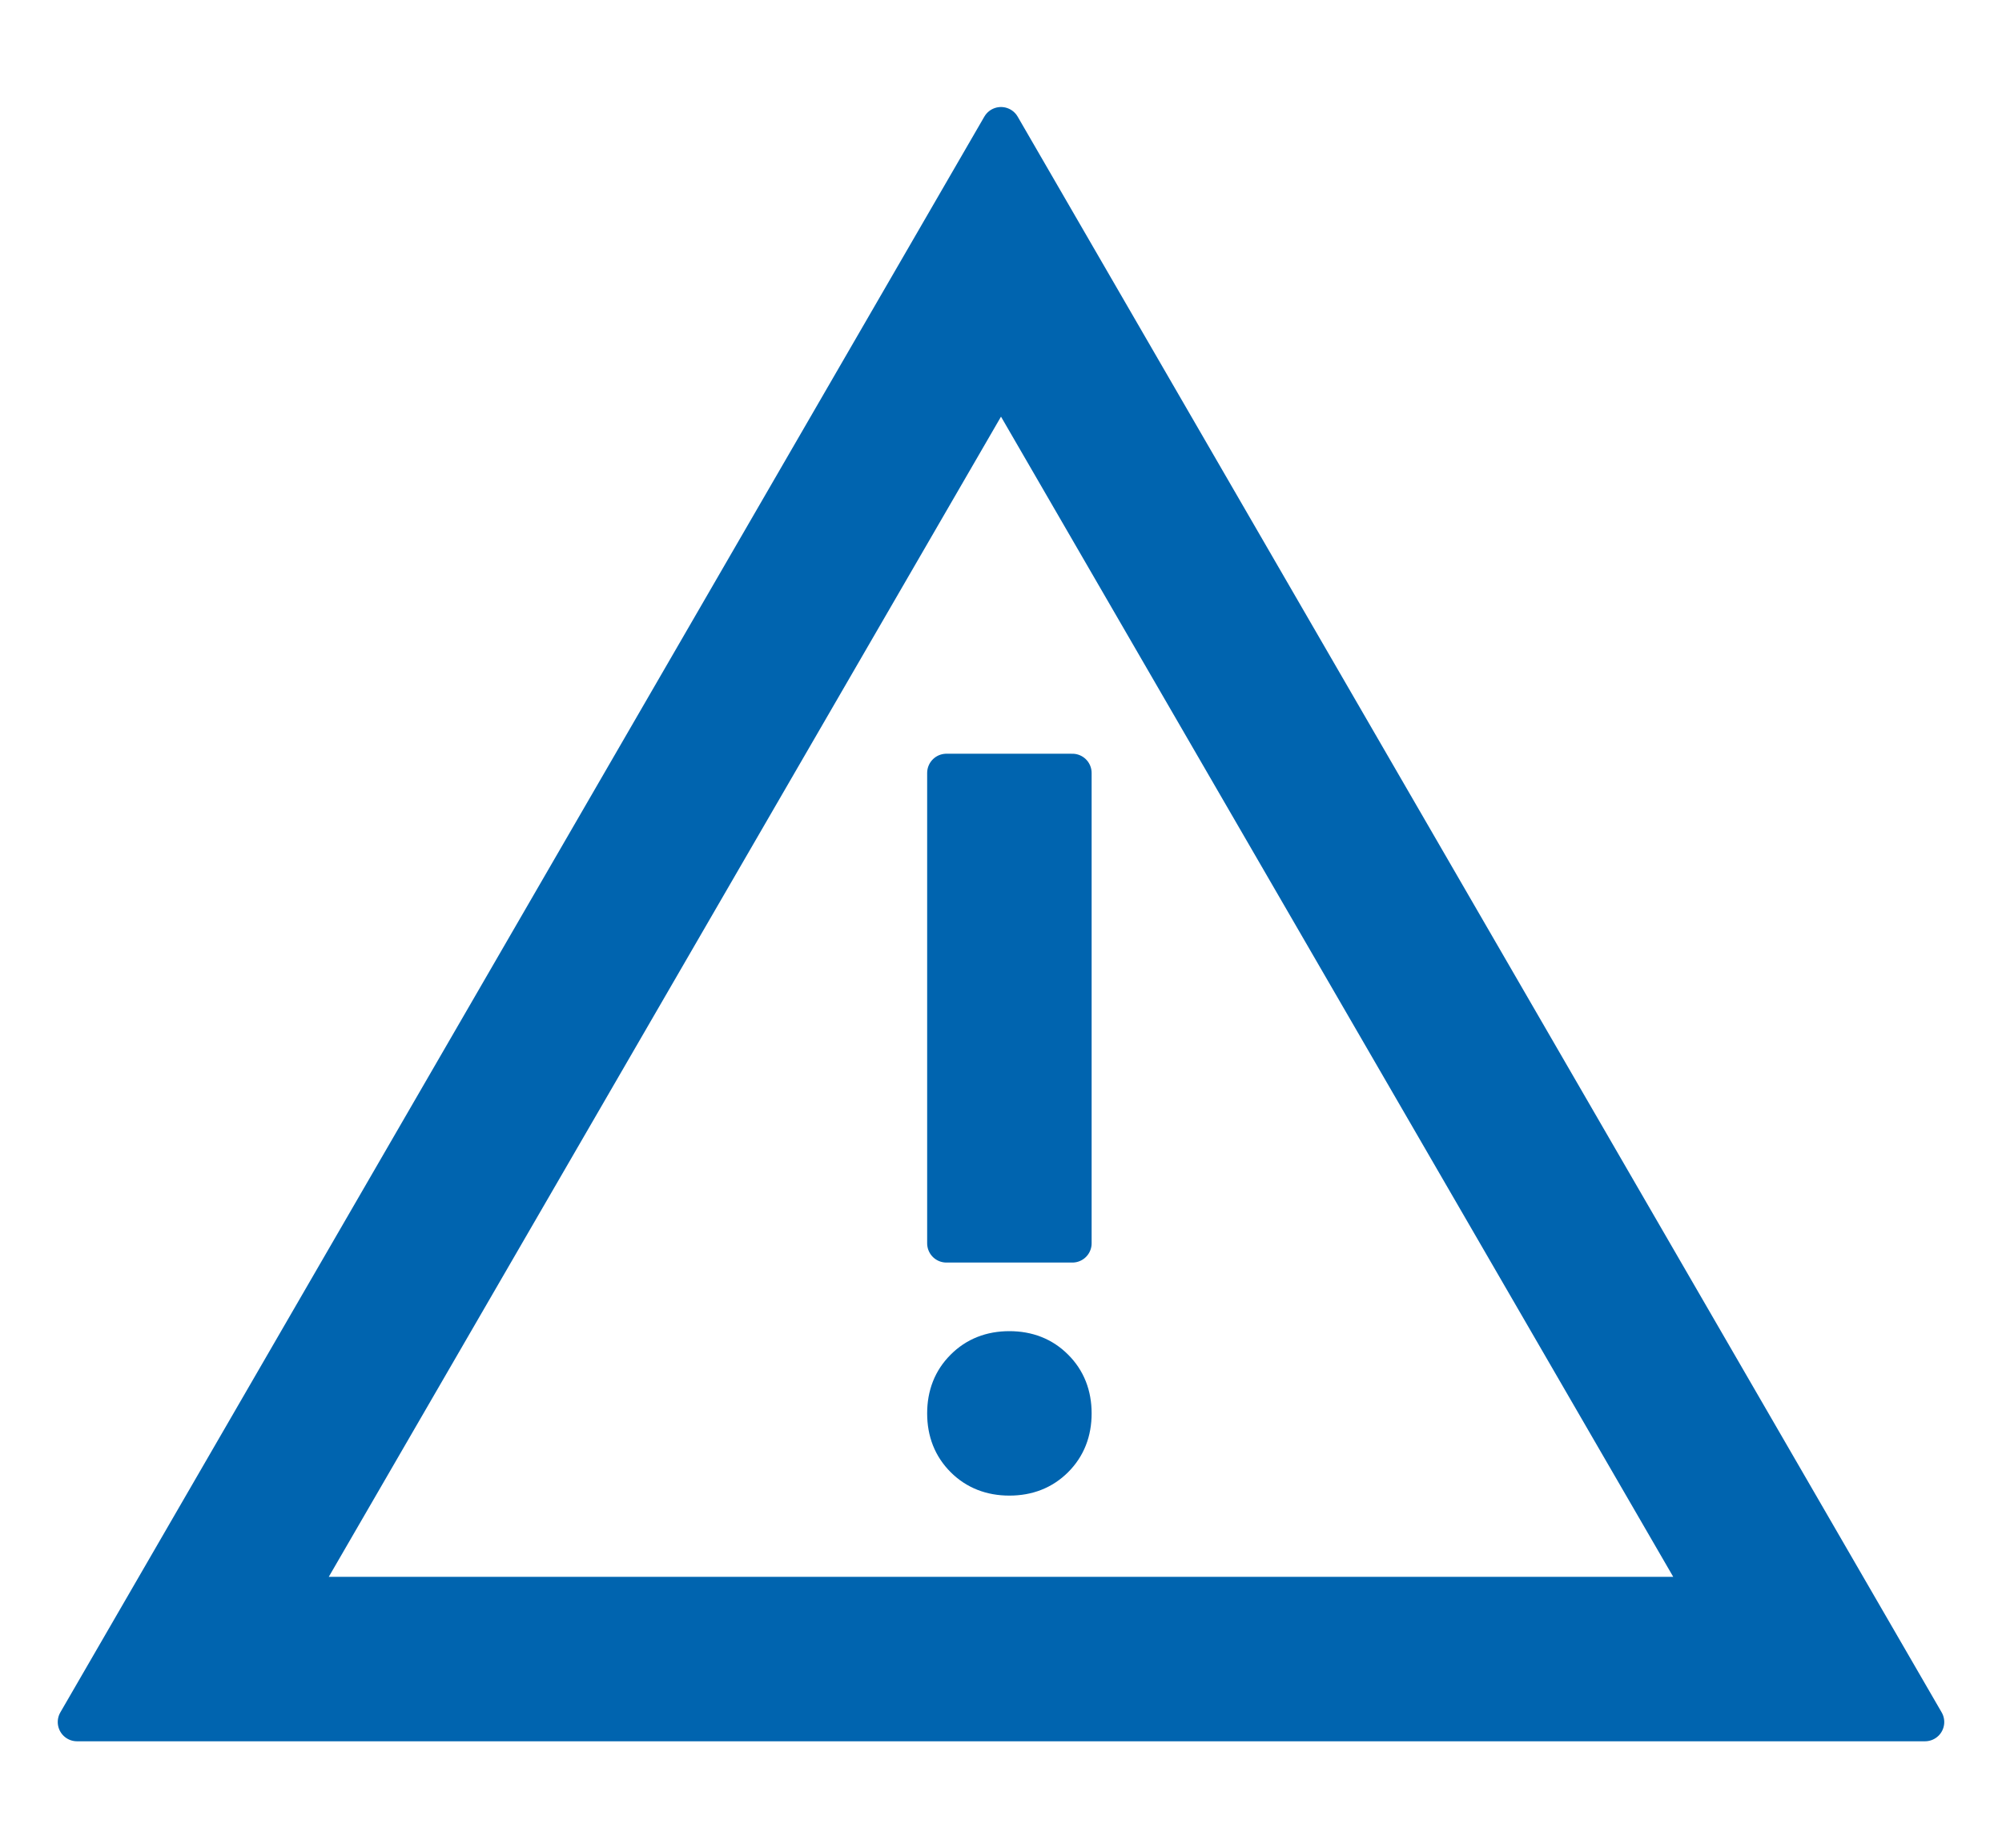
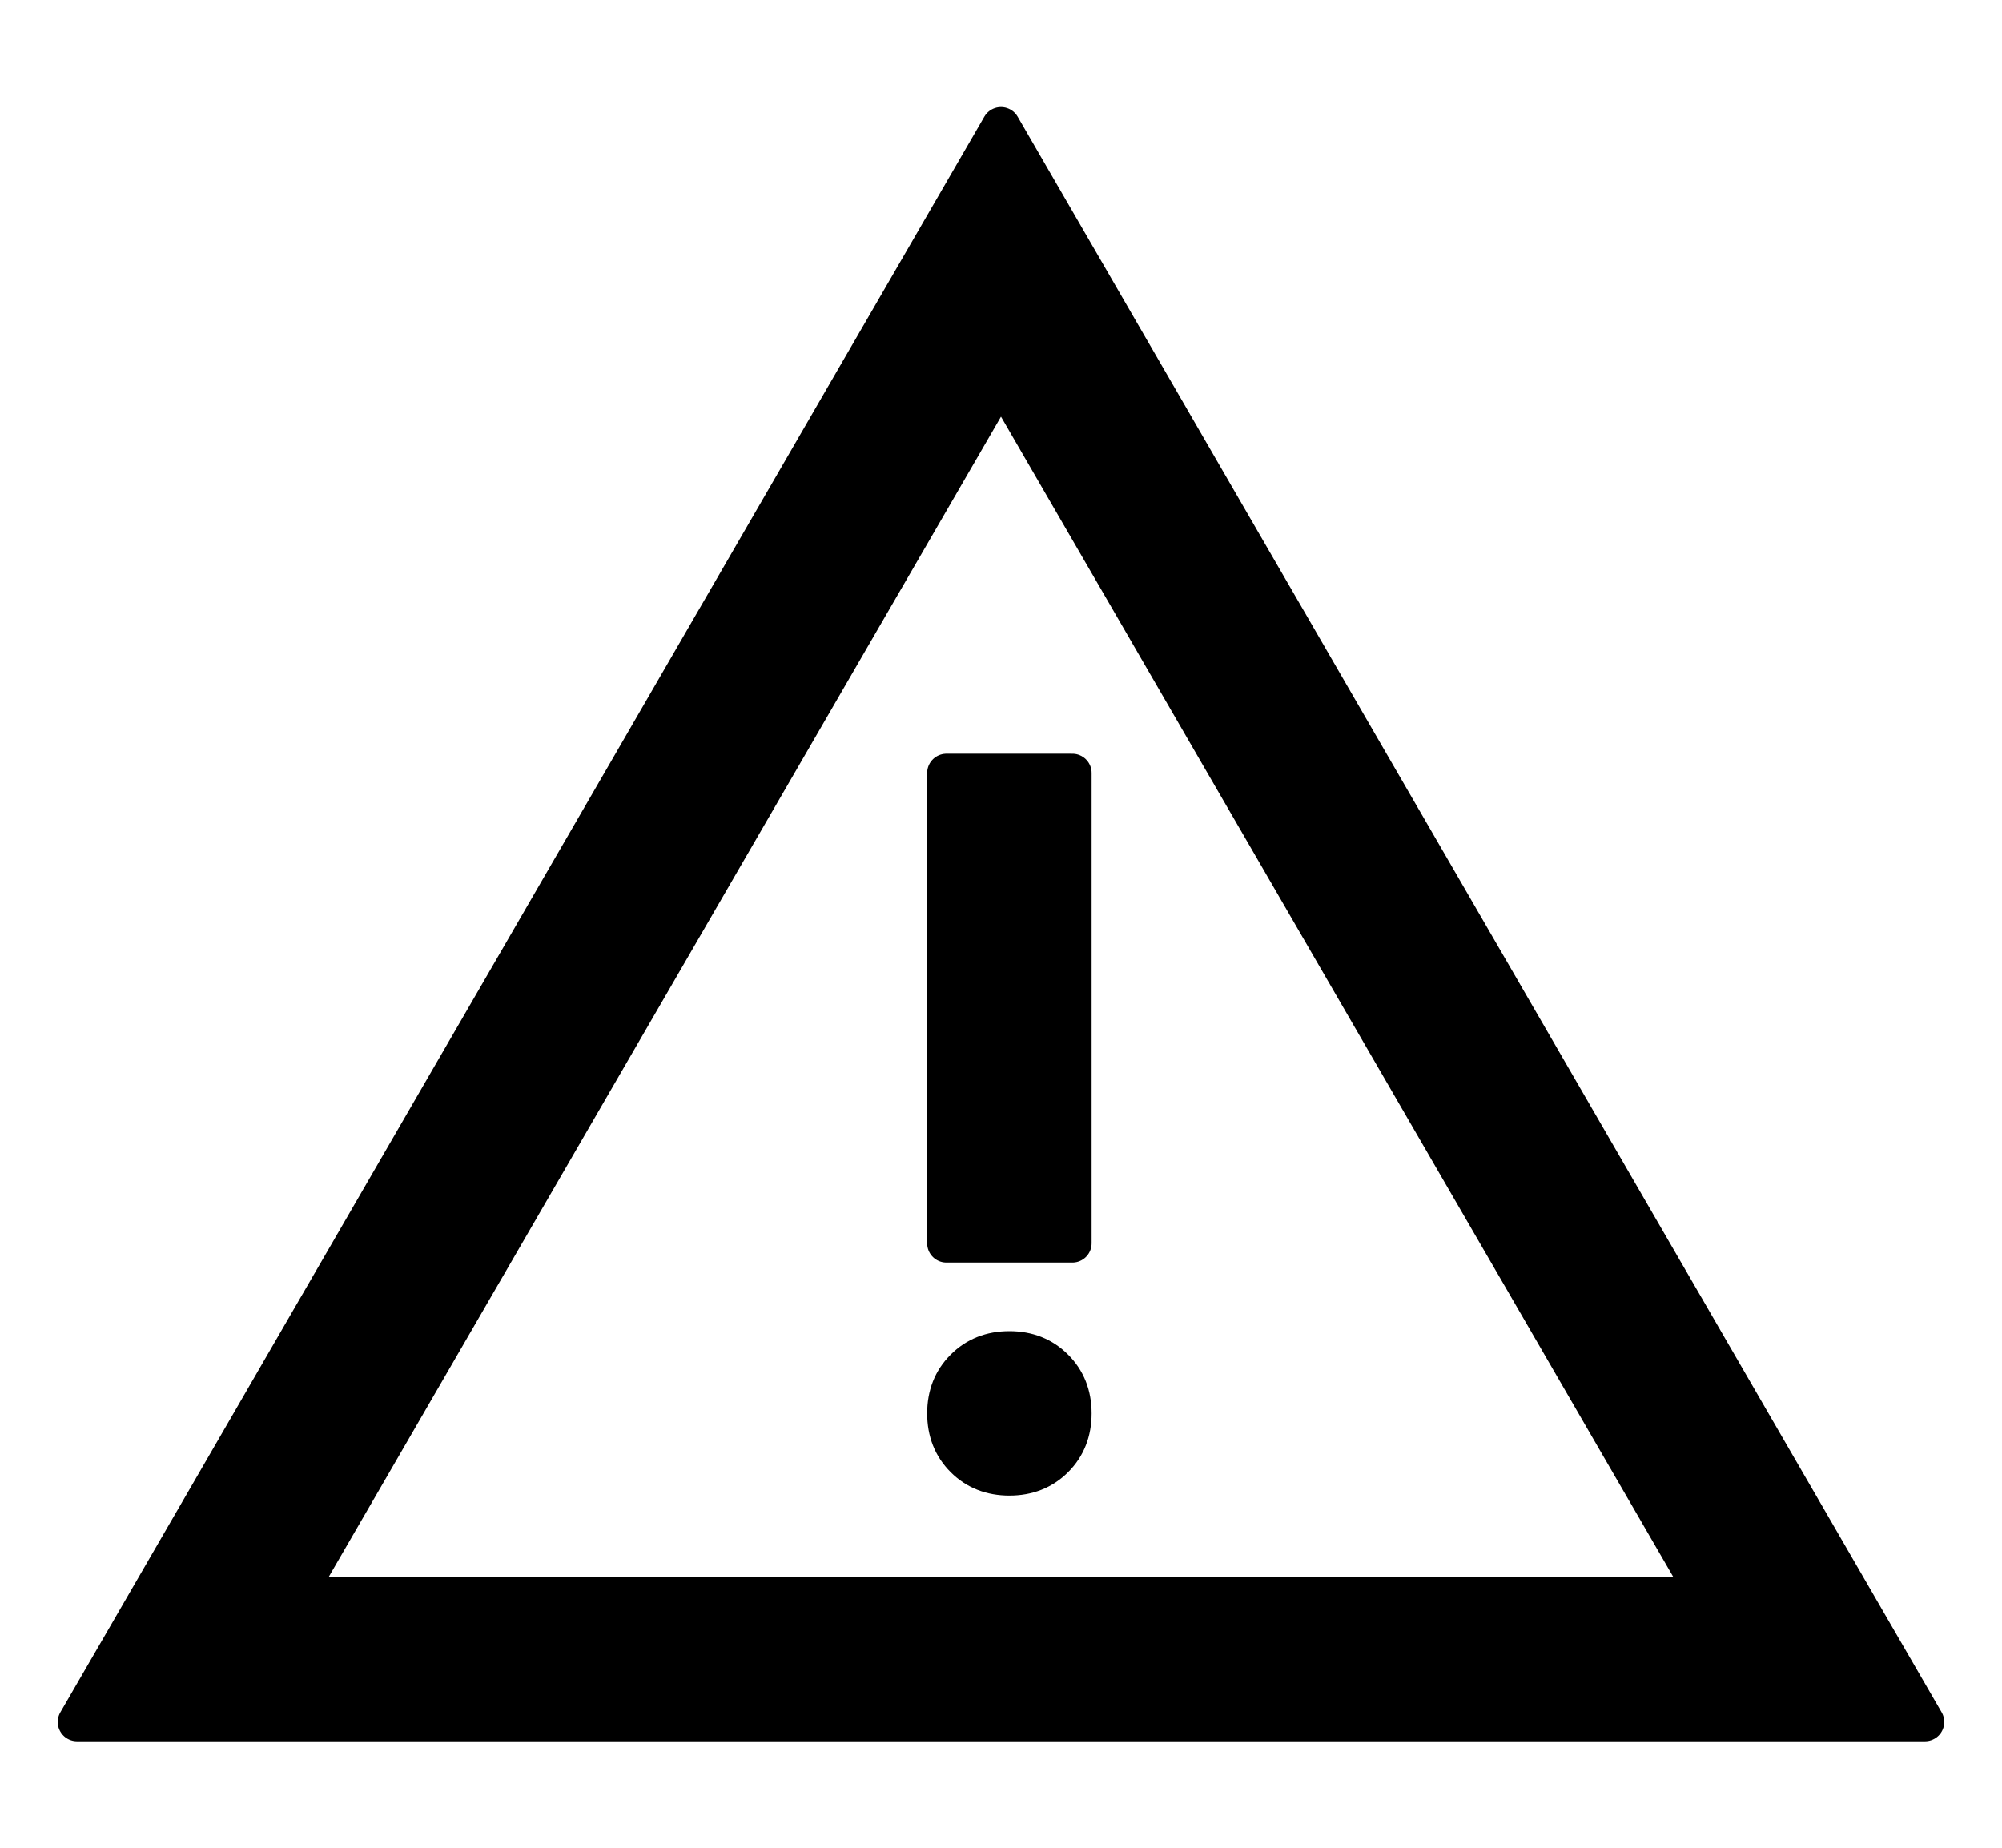
<svg xmlns="http://www.w3.org/2000/svg" width="26px" height="24px" viewBox="0 0 26 24" version="1.1">
  <g id="Squat-laskuri" stroke="none" stroke-width="1" fill="none" fill-rule="evenodd">
    <g id="colors_and_typography" transform="translate(-1135, -748)">
      <g id="icons" transform="translate(722, 748)">
        <g id="fairway_icon" transform="translate(414, 0)">
          <rect id="Rectangle" x="0" y="0" width="24" height="24" />
-           <path d="M0,22.367 L12,1.64 L24,22.367 L0,22.367 Z M2.836,20.731 L21.164,20.731 L12,4.913 L2.836,20.731 Z M12.109,19.176 C12.345,19.176 12.541,19.099 12.695,18.945 C12.85,18.79 12.927,18.595 12.927,18.358 C12.927,18.122 12.85,17.926 12.695,17.772 C12.541,17.617 12.345,17.54 12.109,17.54 C11.873,17.54 11.677,17.617 11.523,17.772 C11.368,17.926 11.291,18.122 11.291,18.358 C11.291,18.595 11.368,18.79 11.523,18.945 C11.677,19.099 11.873,19.176 12.109,19.176 Z M11.291,16.149 L12.927,16.149 L12.927,10.04 L11.291,10.04 L11.291,16.149 Z" id="Shape" stroke="#0064AF" stroke-width="0.5" fill="#0064AF" fill-rule="nonzero" stroke-linejoin="round" />
+           <path d="M0,22.367 L12,1.64 L24,22.367 L0,22.367 Z M2.836,20.731 L21.164,20.731 L12,4.913 L2.836,20.731 Z M12.109,19.176 C12.345,19.176 12.541,19.099 12.695,18.945 C12.85,18.79 12.927,18.595 12.927,18.358 C12.927,18.122 12.85,17.926 12.695,17.772 C12.541,17.617 12.345,17.54 12.109,17.54 C11.873,17.54 11.677,17.617 11.523,17.772 C11.368,17.926 11.291,18.122 11.291,18.358 C11.291,18.595 11.368,18.79 11.523,18.945 C11.677,19.099 11.873,19.176 12.109,19.176 Z M11.291,16.149 L12.927,16.149 L12.927,10.04 L11.291,10.04 L11.291,16.149 Z" id="Shape" stroke="currentColor" stroke-width="0.5" fill="currentColor" fill-rule="nonzero" stroke-linejoin="round" />
        </g>
      </g>
    </g>
  </g>
</svg>
